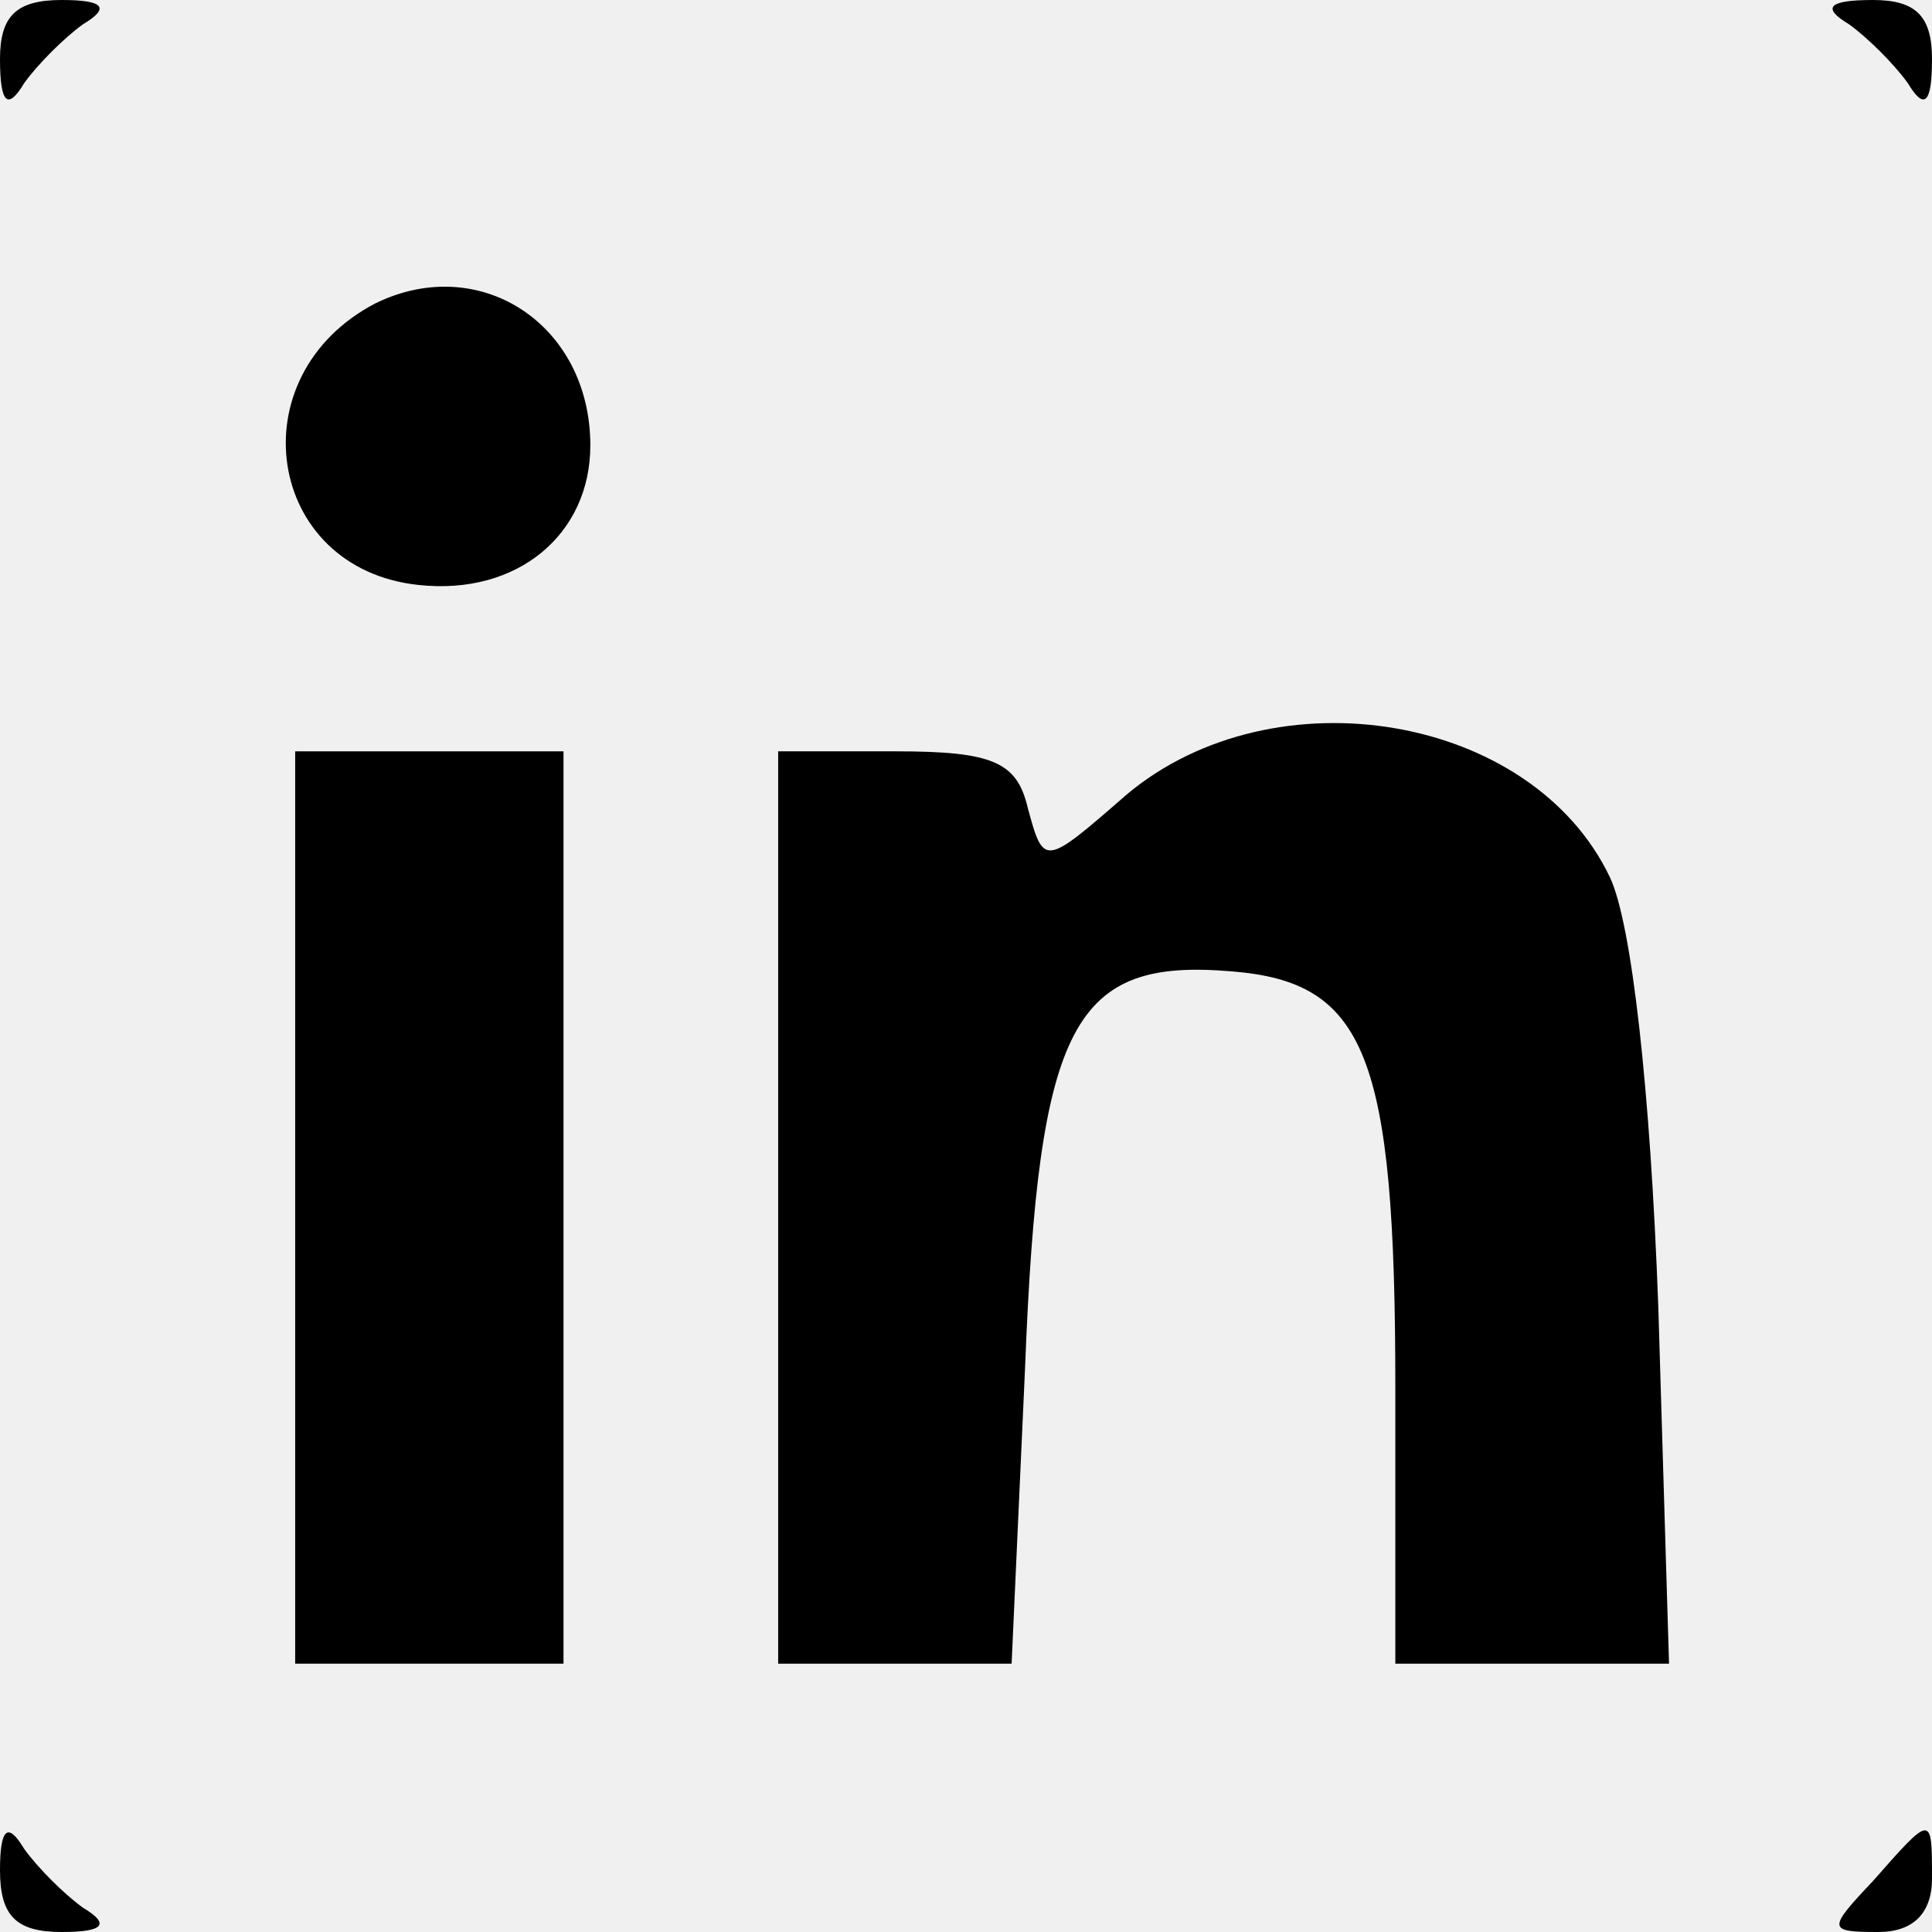
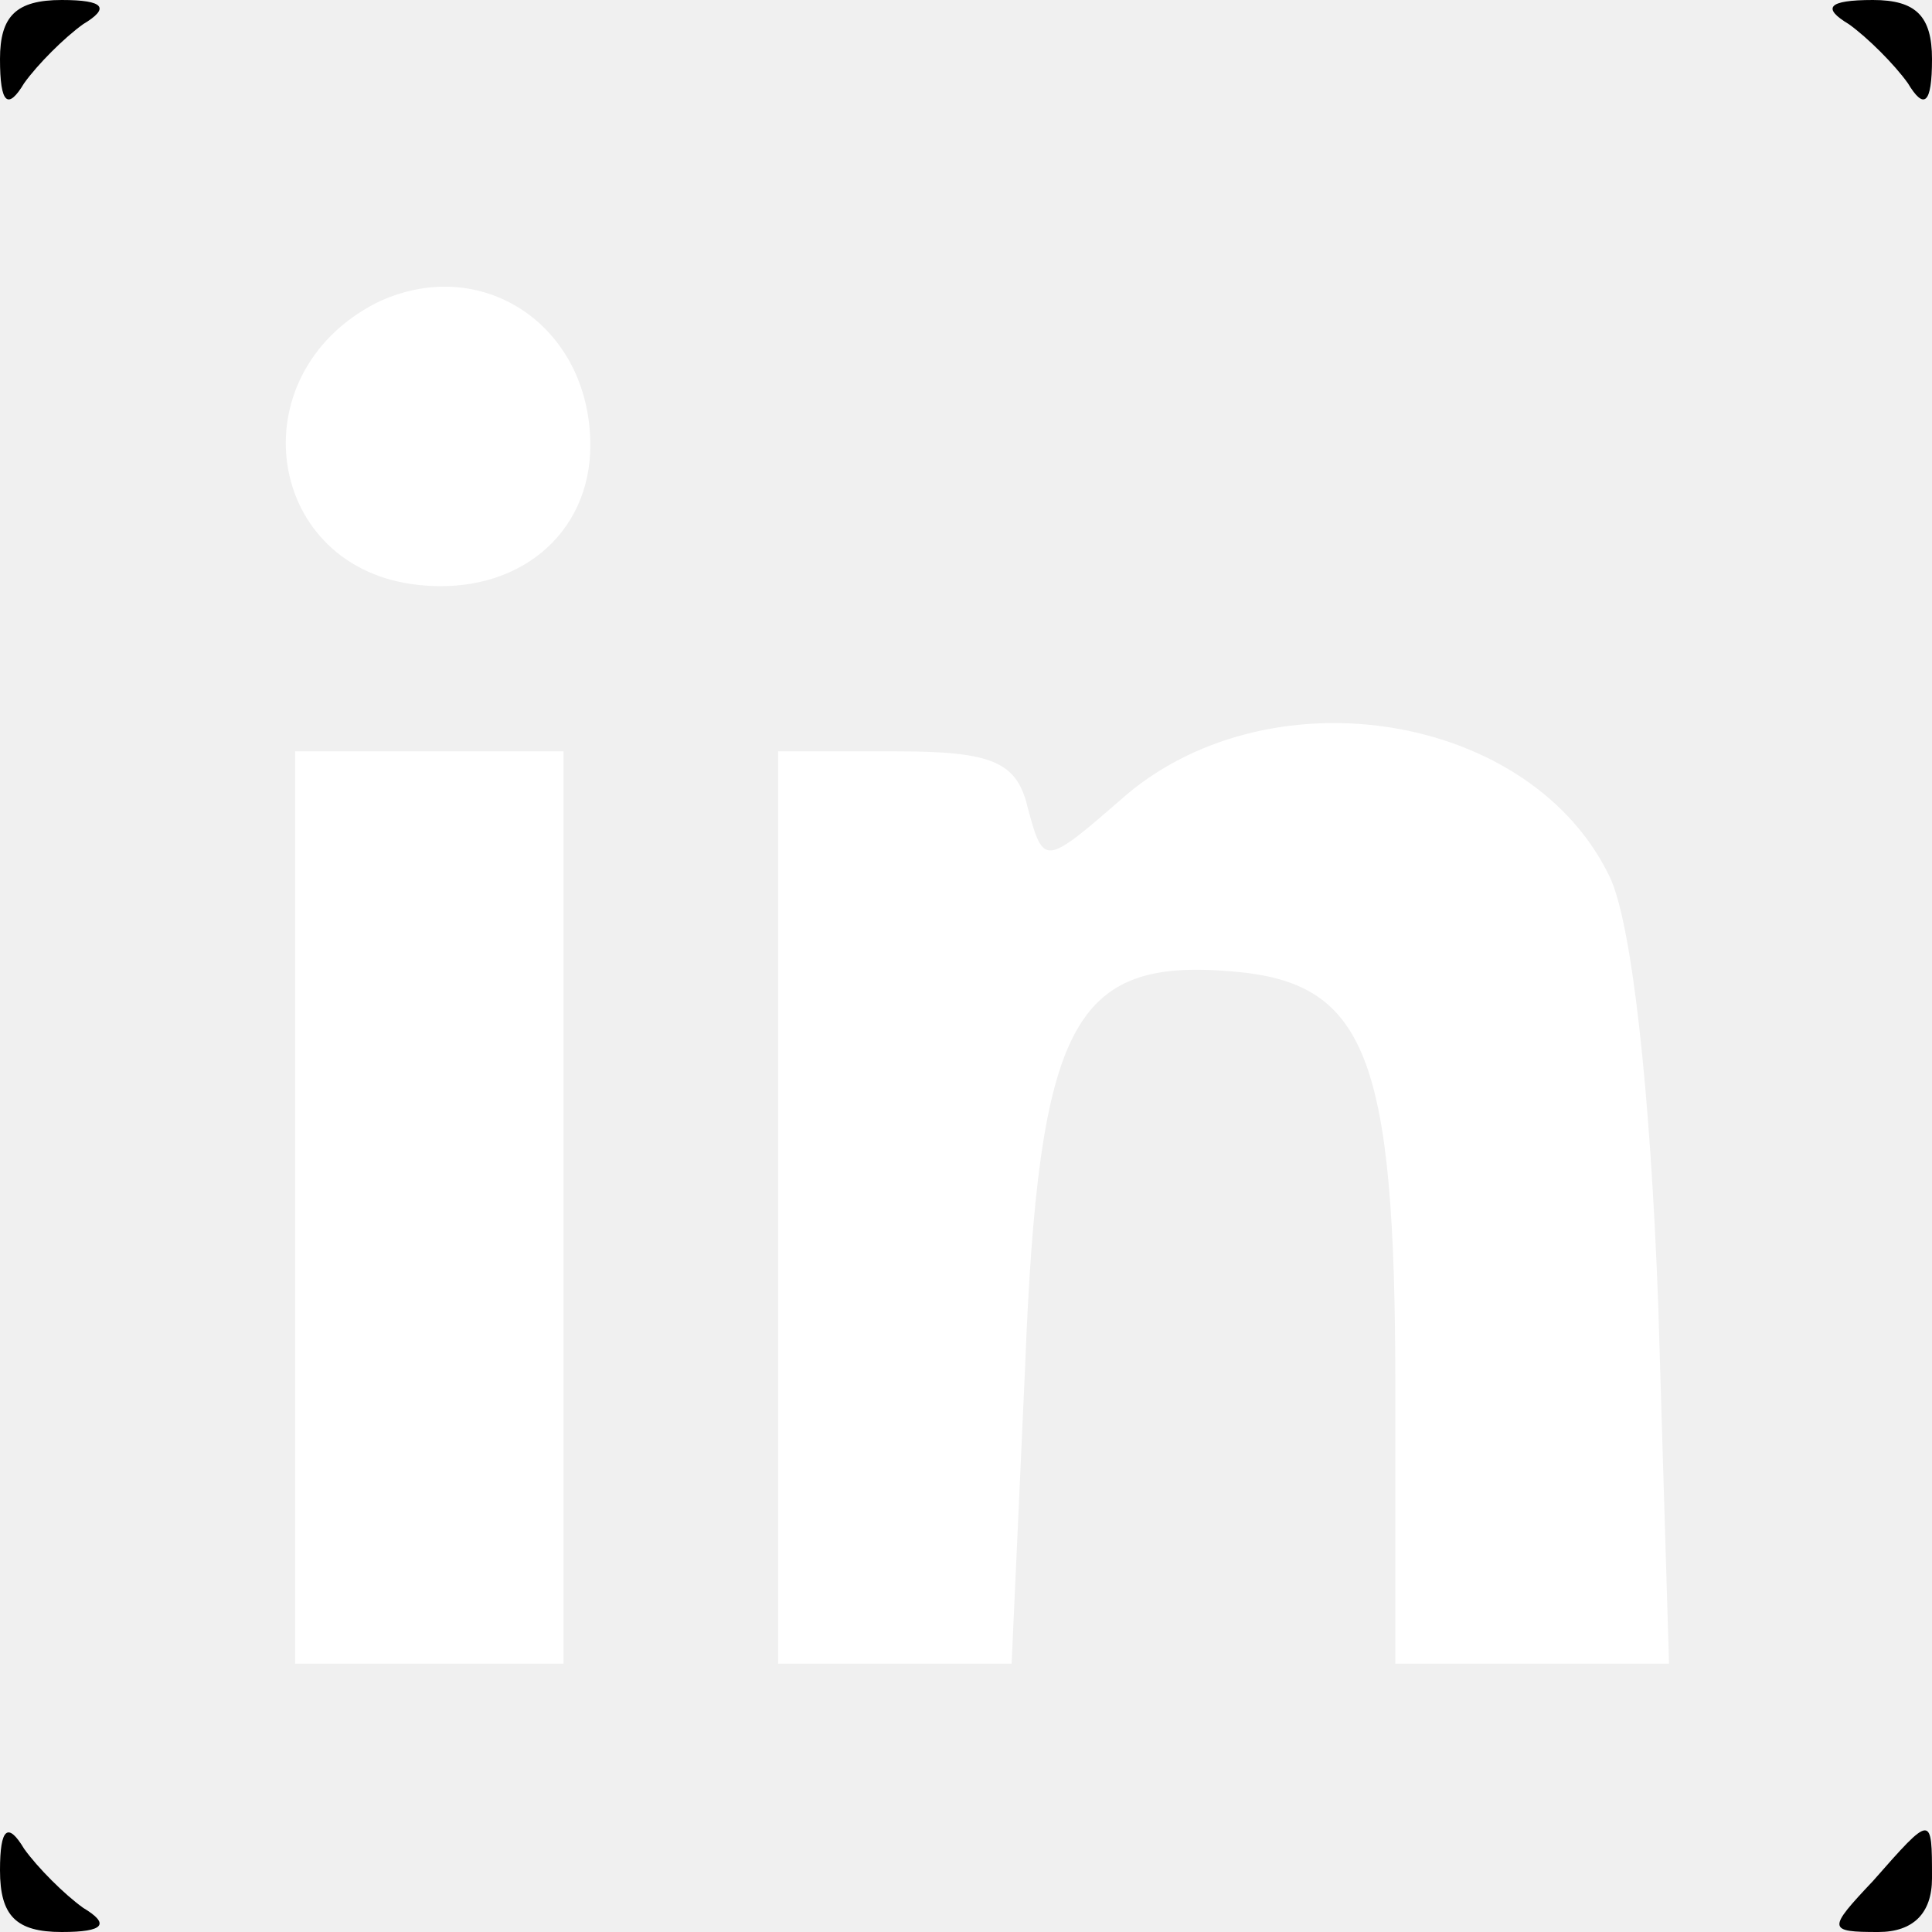
<svg xmlns="http://www.w3.org/2000/svg" version="1.0" width="72pt" height="72pt" viewBox="0 0 72 72" preserveAspectRatio="xMidYMid meet">
  <g transform="translate(0,72) scale(0.1,-0.1)" fill="#000000" stroke="none">
    <path d="M0 698 c0 -17 3 -19 9 -9 5 7 15 17 22 22 10 6 8 9 -8 9 -17 0 -23 -6 -23 -22z" />
    <path d="M689 711 c7 -5 17 -15 22 -22 6 -10 9 -8 9 9 0 16 -6 22 -22 22 -17 0 -19 -3 -9 -9z" />
-     <path d="M140 607 c-52 -27 -41 -99 16 -105 37 -4 64 19 64 52 0 45 -41 72 -80 53z" />
-     <path d="M420 424 c-31 -27 -31 -27 -37 -5 -4 17 -13 21 -49 21 l-44 0 0 -170 0 -170 44 0 43 0 5 110 c5 129 18 153 77 148 50 -4 61 -31 61 -155 l0 -103 51 0 51 0 -4 133 c-3 82 -10 143 -18 160 -29 61 -125 77 -180 31z" />
-     <path d="M110 270 l0 -170 50 0 50 0 0 170 0 170 -50 0 -50 0 0 -170z" />
+     <path fill="#FFFFFF" d="M140 607 c-52 -27 -41 -99 16 -105 37 -4 64 19 64 52 0 45 -41 72 -80 53z" />
+     <path fill="#FFFFFF" d="M420 424 c-31 -27 -31 -27 -37 -5 -4 17 -13 21 -49 21 l-44 0 0 -170 0 -170 44 0 43 0 5 110 c5 129 18 153 77 148 50 -4 61 -31 61 -155 l0 -103 51 0 51 0 -4 133 c-3 82 -10 143 -18 160 -29 61 -125 77 -180 31z" />
+     <path fill="#FFFFFF" d="M110 270 l0 -170 50 0 50 0 0 170 0 170 -50 0 -50 0 0 -170z" />
    <path d="M0 23 c0 -17 6 -23 23 -23 16 0 18 3 8 9 -7 5 -17 15 -22 22 -6 10 -9 8 -9 -8z" />
    <path d="M698 19 c-17 -18 -17 -19 2 -19 13 0 20 7 20 20 0 24 0 24 -22 -1z" />
  </g>
</svg>
